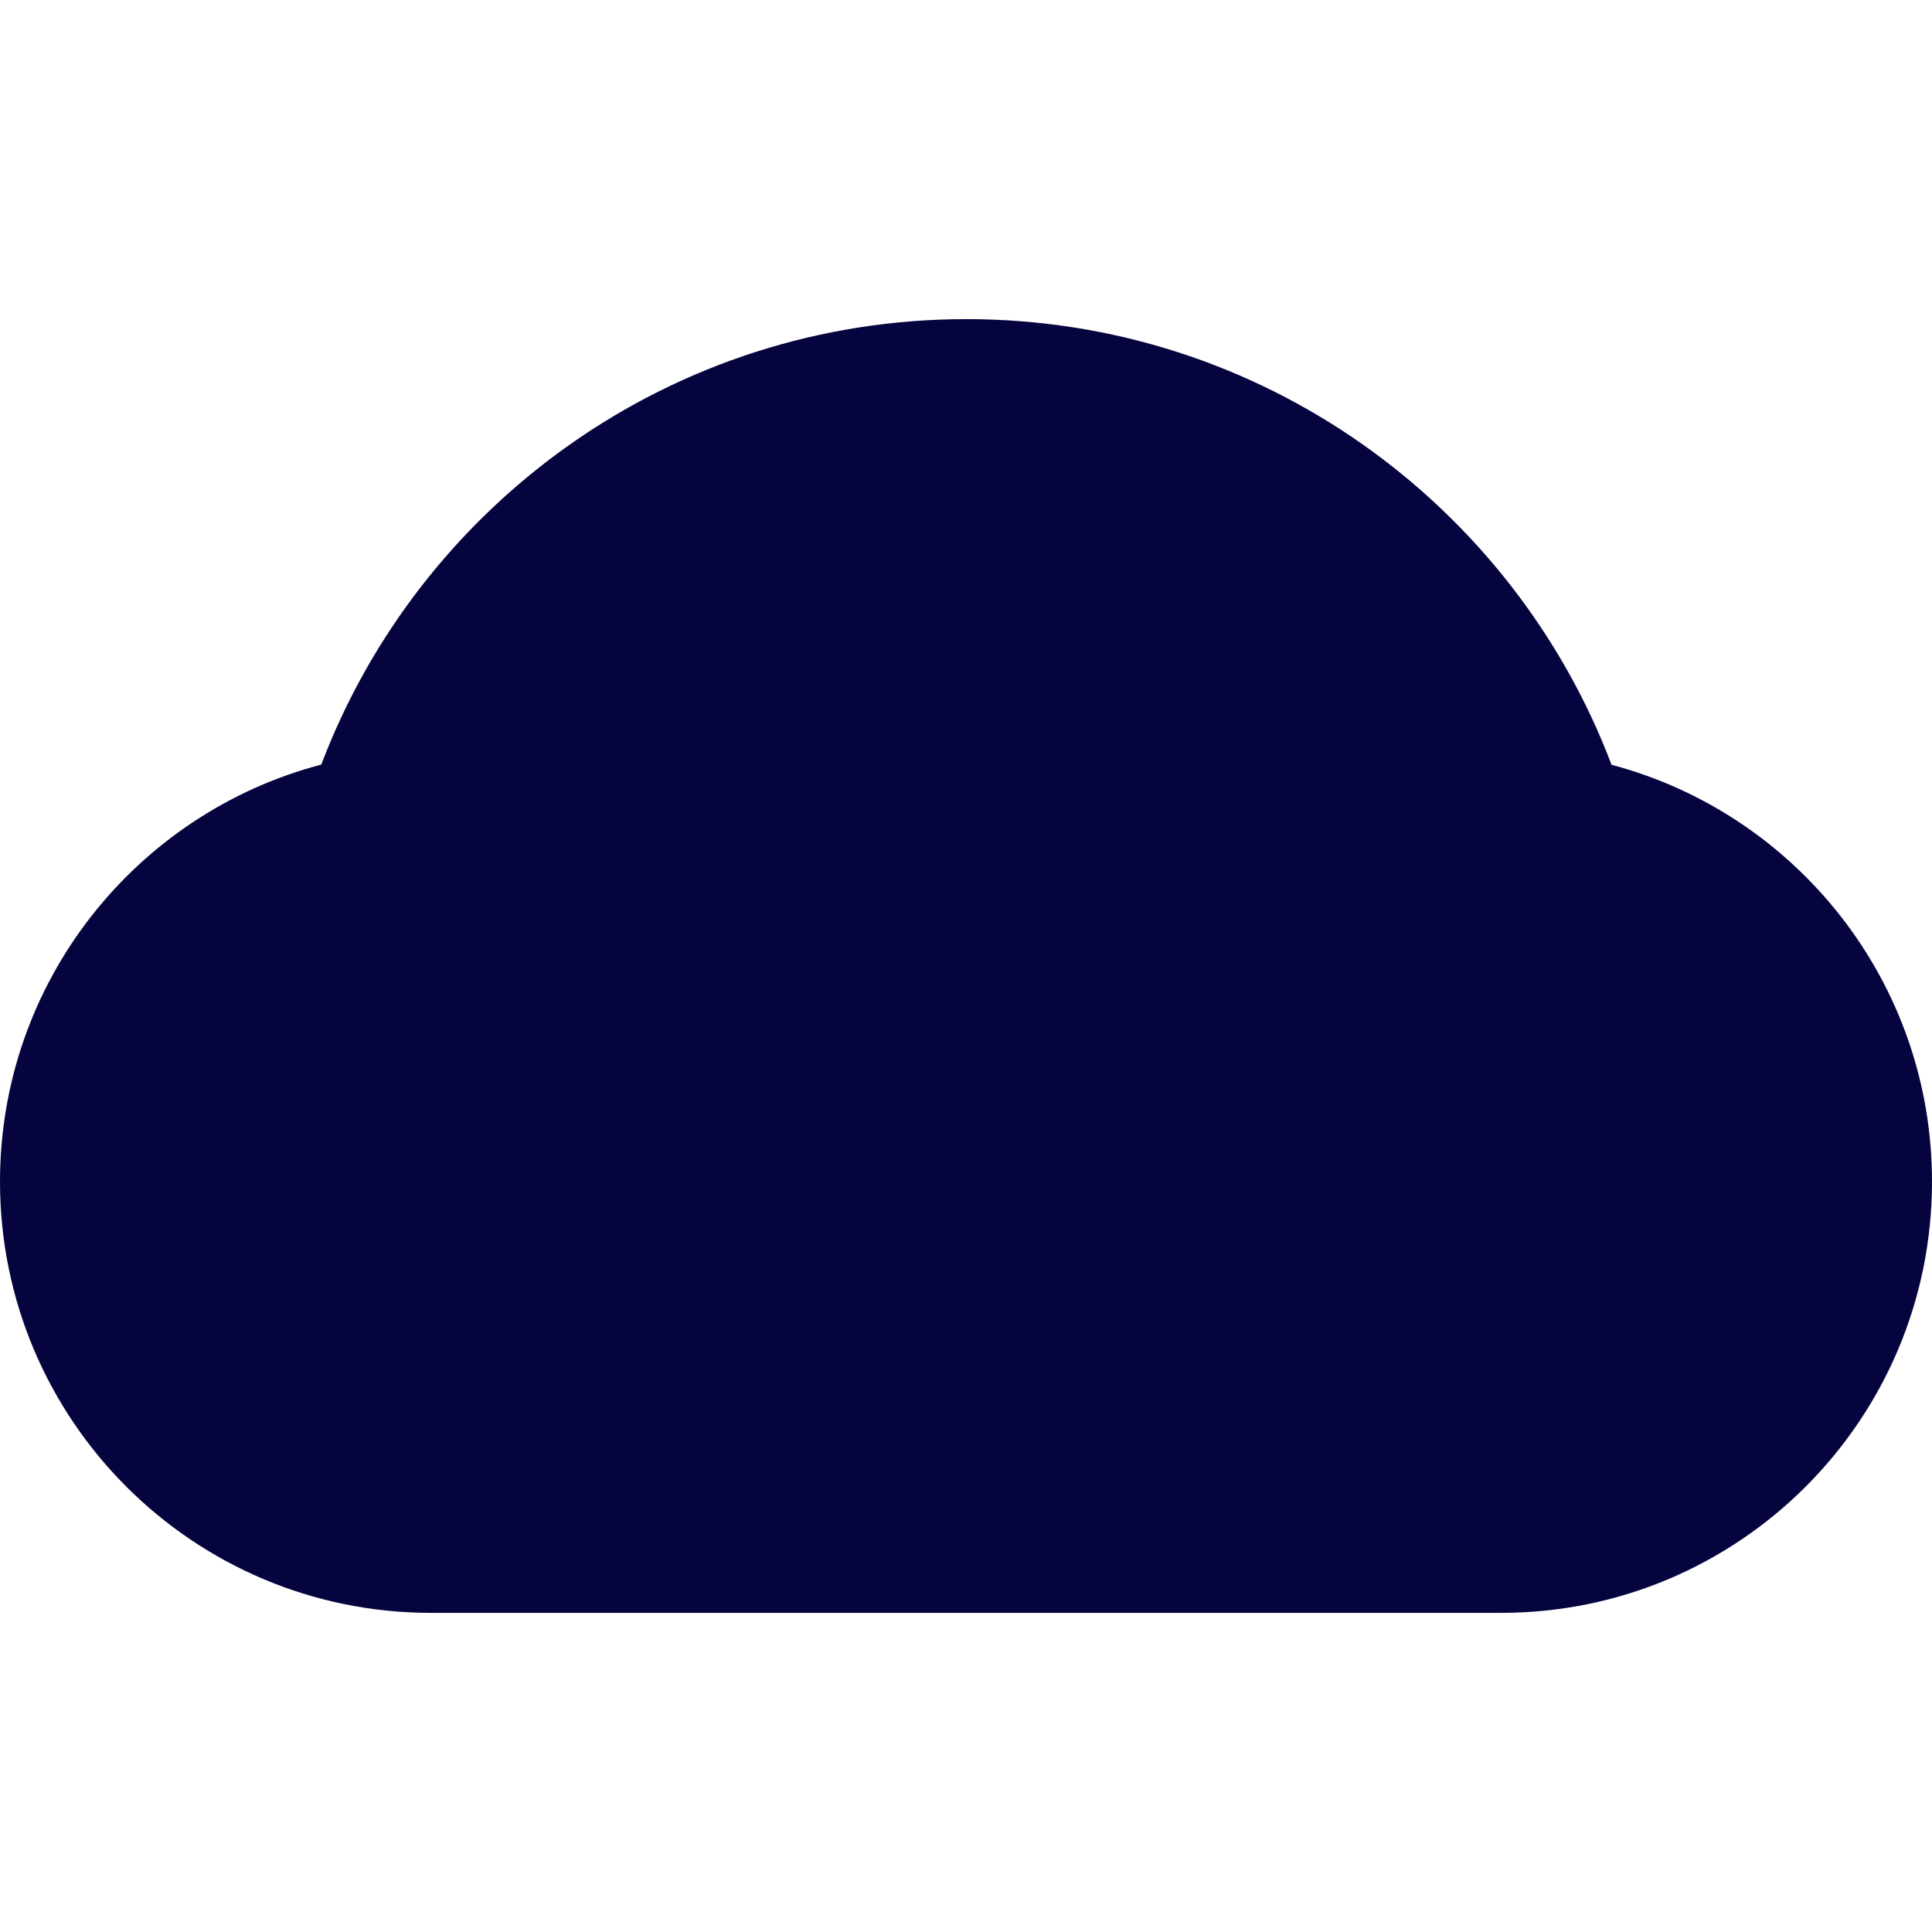
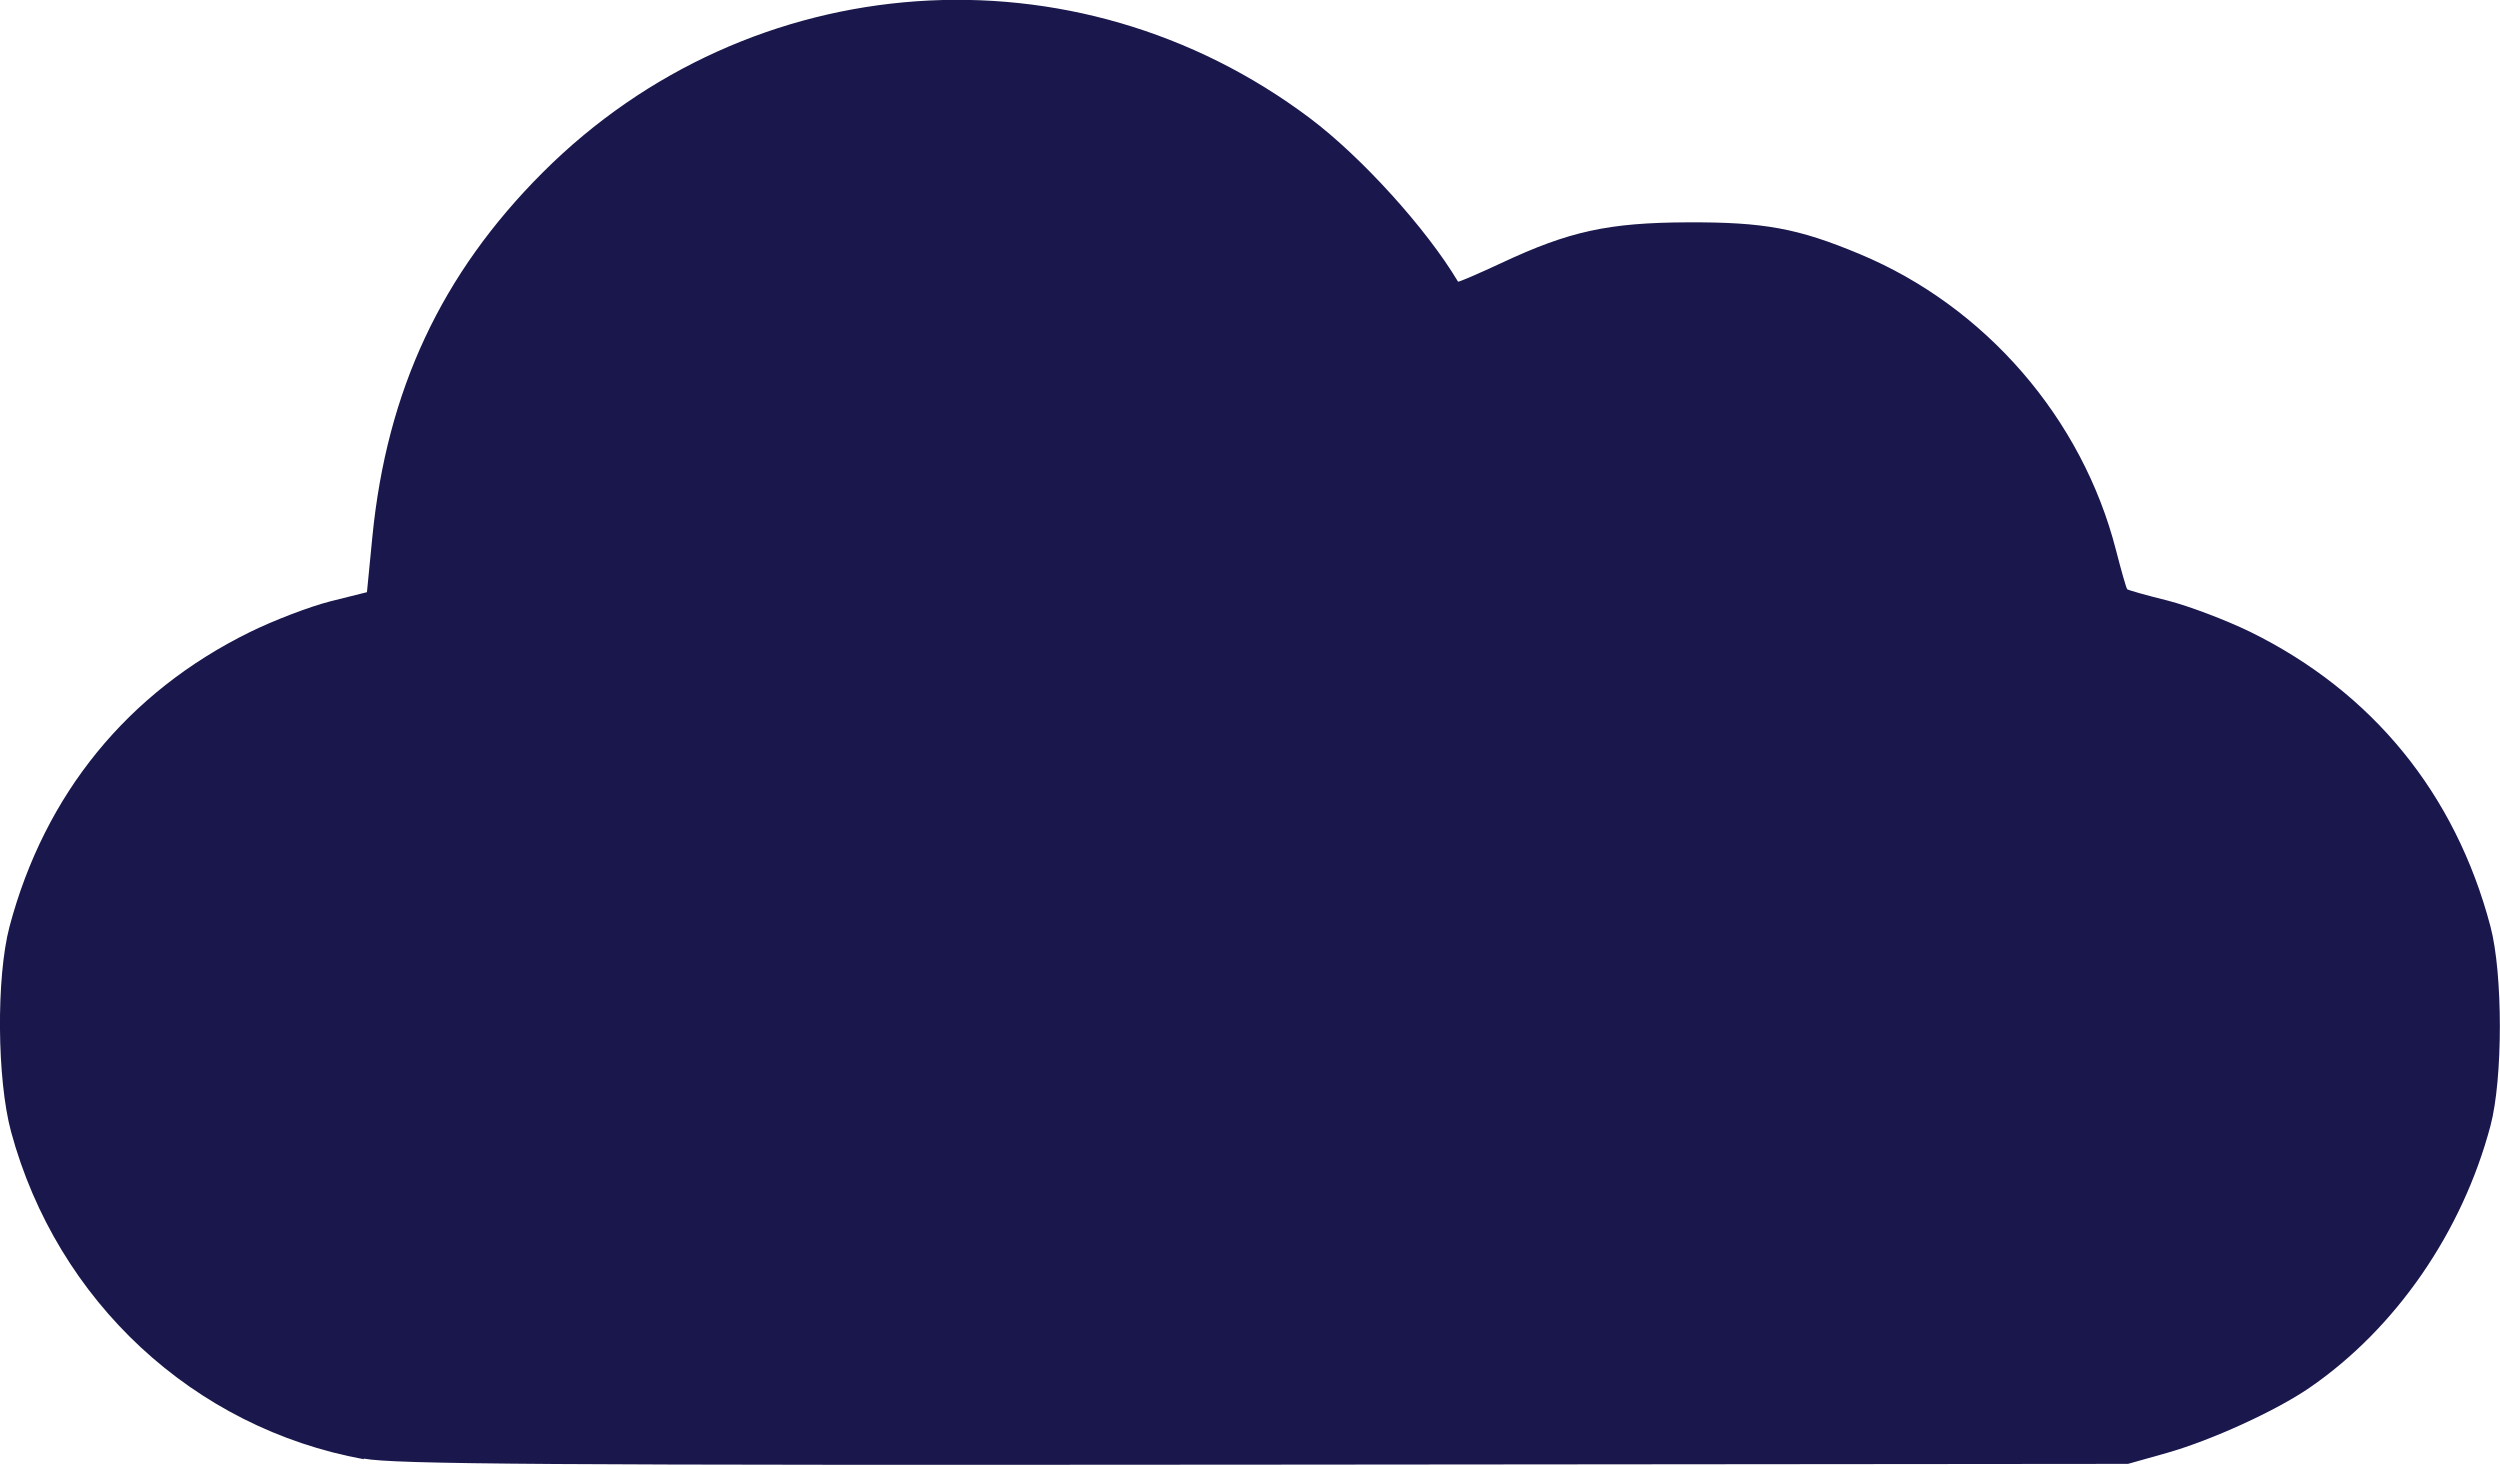
- <svg xmlns="http://www.w3.org/2000/svg" width="32" height="32" viewBox="0 0 28 20" fill="none">
-   <path d="M23.356 7.084C21.925 3.309 18.278 0.625 14.006 0.625C9.734 0.625 6.088 3.306 4.656 7.081C1.978 7.784 0 10.222 0 13.125C0 16.578 2.797 19.375 6.247 19.375H21.753C25.203 19.375 28 16.578 28 13.125C28 10.228 26.028 7.791 23.356 7.084Z" fill="#06043E" />
+ <svg xmlns="http://www.w3.org/2000/svg" width="16.101mm" height="9.438mm" viewBox="0 0 16.101 9.438" version="1.1" id="svg5">
+   <defs id="defs2" />
+   <g id="layer1" transform="translate(-32.38727,-27.66972)">
+     <g id="layer1-3" transform="translate(94.37056,11.11164)">
+       <path style="fill:#19174b;fill-opacity:1;stroke-width:0.032" d="m -59.64,25.956 c -1.096,-0.2 -1.976,-1.017 -2.272,-2.109 -0.091,-0.337 -0.096,-0.995 -0.01,-1.321 0.227,-0.854 0.761,-1.509 1.546,-1.896 0.156,-0.077 0.39,-0.166 0.52,-0.199 l 0.236,-0.059 0.035,-0.358 c 0.093,-0.941 0.445,-1.693 1.097,-2.345 1.338,-1.338 3.431,-1.486 4.942,-0.349 0.331,0.249 0.749,0.71 0.953,1.052 0.003,0.004 0.127,-0.049 0.277,-0.119 0.439,-0.206 0.691,-0.261 1.203,-0.263 0.49,-0.002 0.709,0.038 1.106,0.204 0.81,0.337 1.435,1.059 1.652,1.909 0.034,0.132 0.066,0.245 0.072,0.25 0.006,0.006 0.123,0.039 0.26,0.073 0.137,0.035 0.377,0.126 0.533,0.202 0.786,0.387 1.32,1.041 1.546,1.896 0.081,0.304 0.081,0.983 0,1.286 -0.182,0.684 -0.61,1.304 -1.164,1.685 -0.216,0.149 -0.633,0.339 -0.918,0.42 l -0.252,0.071 -5.561,0.005 c -4.641,0.004 -5.601,-0.002 -5.802,-0.039 z" id="path14714" />
+     </g>
+   </g>
</svg>
